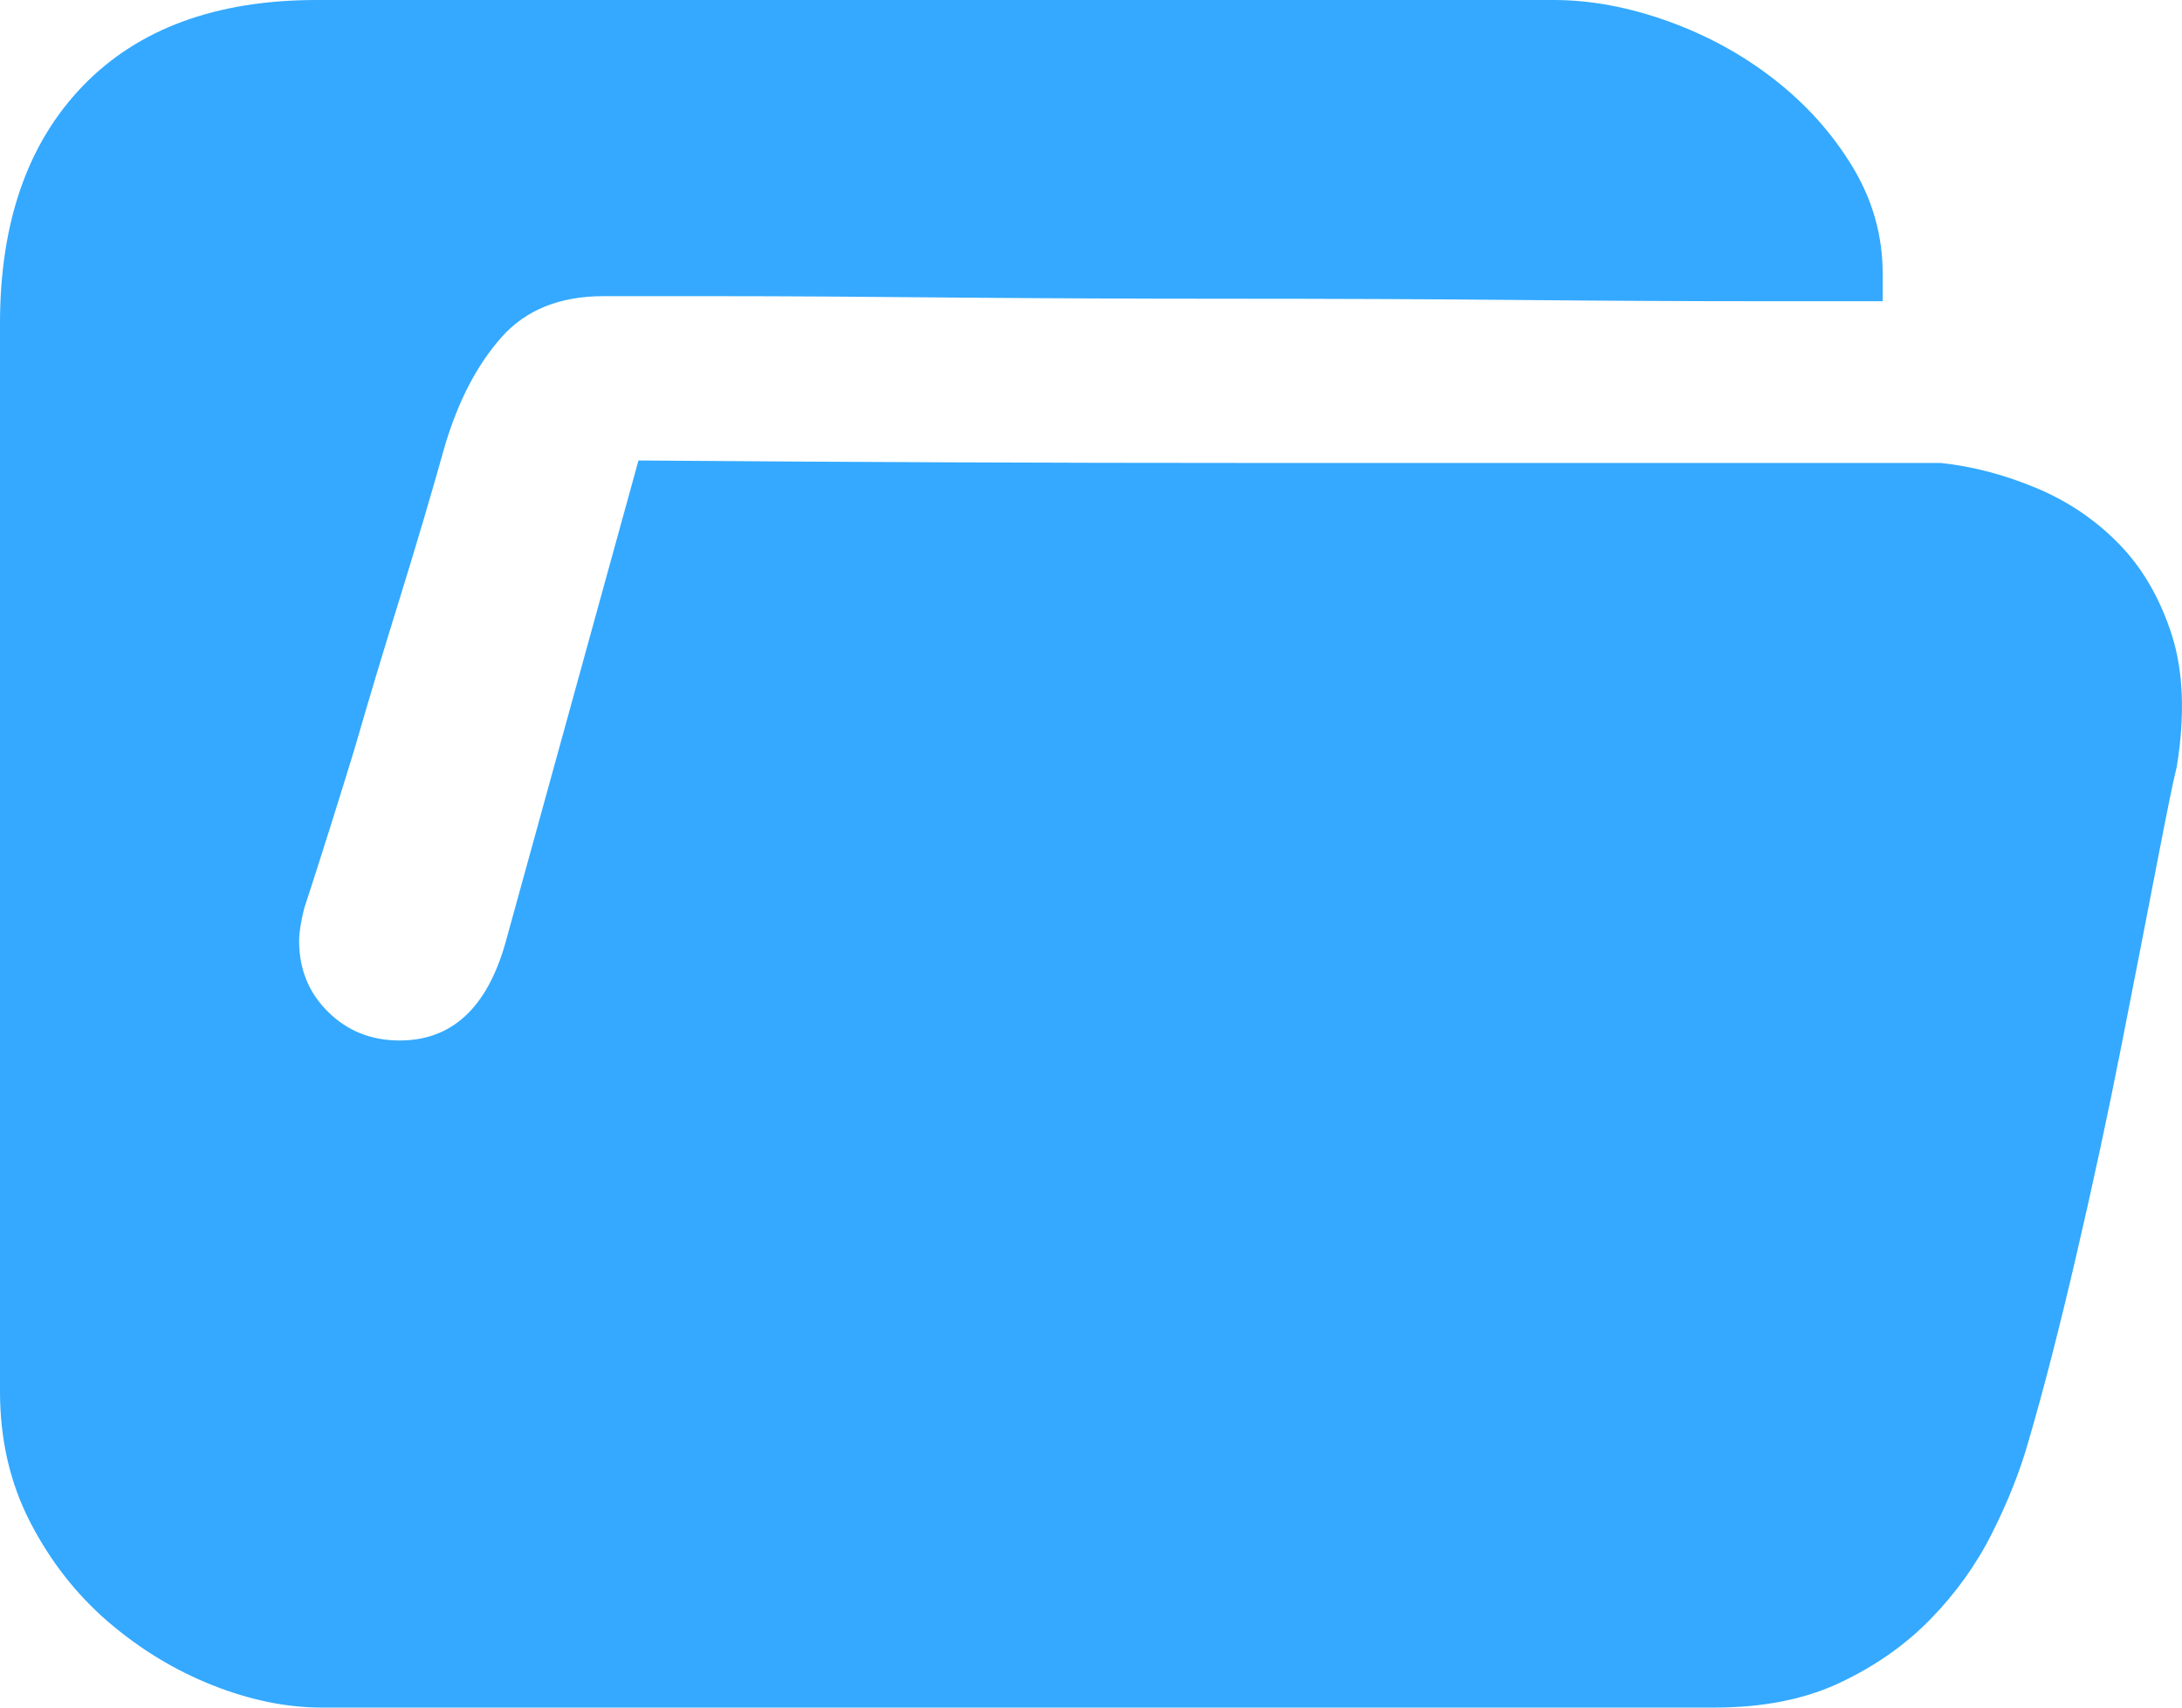
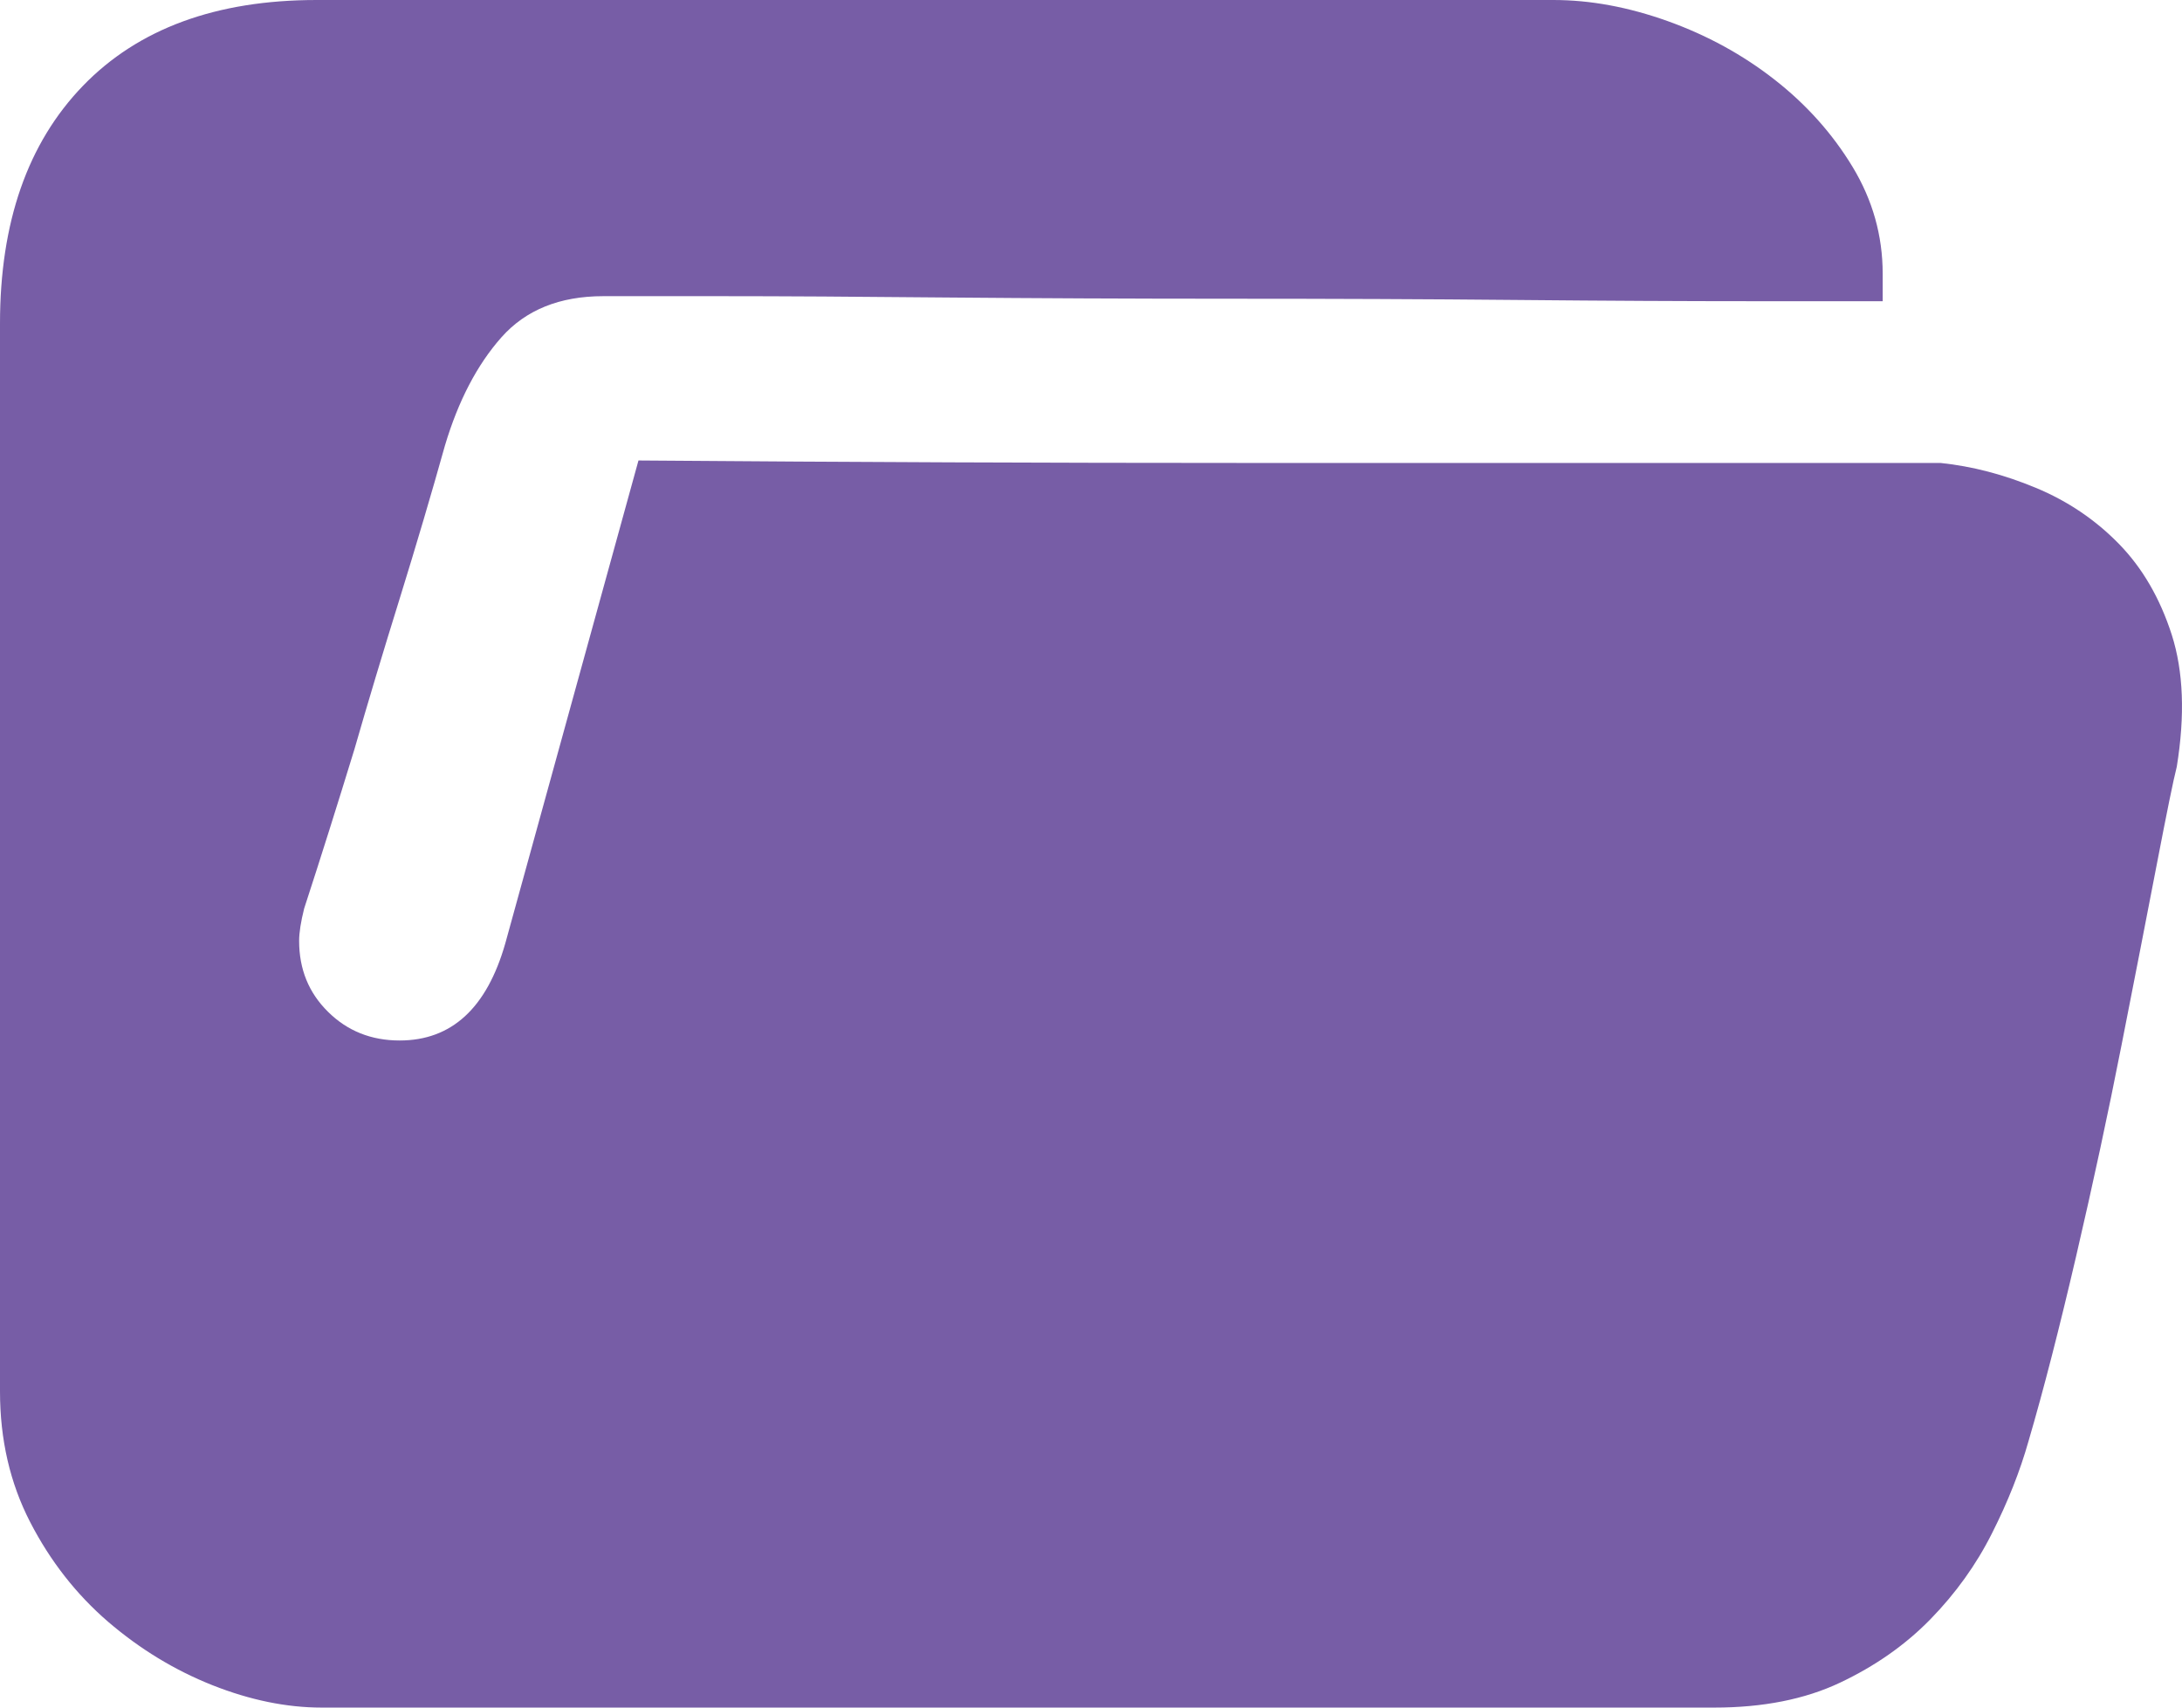
<svg xmlns="http://www.w3.org/2000/svg" width="23px" height="18px" viewBox="0 0 23 18" version="1.1">
  <g id="Create" stroke="none" stroke-width="1" fill="none" fill-rule="evenodd">
-     <g id="Clone-Template" transform="translate(-761, -487)" fill="#34A9FF" fill-rule="nonzero">
+     <g id="Clone-Template" transform="translate(-761, -487)" fill="#775DA6" fill-rule="nonzero">
      <g id="编组-3" transform="translate(290, 293)">
        <g id="文件夹(1)" transform="translate(471, 194)">
          <path d="M20.454,4.88 C20.79,4.915 21.125,5.003 21.461,5.143 C21.797,5.283 22.088,5.48 22.335,5.733 C22.583,5.987 22.768,6.306 22.892,6.691 C23.015,7.076 23.033,7.539 22.945,8.082 C22.909,8.222 22.839,8.567 22.733,9.118 C22.627,9.669 22.503,10.303 22.362,11.02 C22.221,11.738 22.062,12.477 21.885,13.238 C21.708,13.999 21.541,14.65 21.382,15.192 C21.293,15.507 21.165,15.831 20.997,16.163 C20.83,16.496 20.613,16.797 20.348,17.069 C20.083,17.34 19.765,17.563 19.394,17.738 C19.024,17.913 18.582,18 18.07,18 L3.391,18 C3.02,18 2.636,17.921 2.239,17.764 C1.841,17.606 1.475,17.383 1.139,17.095 C0.804,16.806 0.53,16.456 0.318,16.045 C0.106,15.634 0,15.175 0,14.668 L0,3.411 C0,2.344 0.291,1.509 0.874,0.905 C1.457,0.302 2.279,0 3.338,0 L16.374,0 C16.763,0 17.164,0.074 17.58,0.223 C17.995,0.372 18.37,0.577 18.706,0.84 C19.041,1.102 19.315,1.408 19.527,1.758 C19.739,2.108 19.845,2.484 19.845,2.886 L19.845,3.175 L18.467,3.175 C17.761,3.175 16.935,3.171 15.99,3.162 C15.045,3.153 14.038,3.149 12.969,3.149 C11.901,3.149 10.903,3.144 9.975,3.136 C9.048,3.127 8.249,3.122 7.578,3.122 L6.359,3.122 C5.9,3.122 5.542,3.267 5.286,3.555 C5.03,3.844 4.831,4.224 4.69,4.697 C4.548,5.204 4.389,5.742 4.213,6.31 C4.036,6.879 3.877,7.408 3.736,7.898 C3.559,8.475 3.383,9.035 3.206,9.577 C3.171,9.717 3.153,9.831 3.153,9.918 C3.153,10.216 3.254,10.465 3.458,10.666 C3.661,10.867 3.912,10.968 4.213,10.968 C4.76,10.968 5.131,10.627 5.326,9.945 L6.73,4.854 C9.026,4.872 11.128,4.88 13.036,4.88 L20.454,4.88 L20.454,4.88 Z" id="路径" />
        </g>
      </g>
    </g>
  </g>
</svg>
